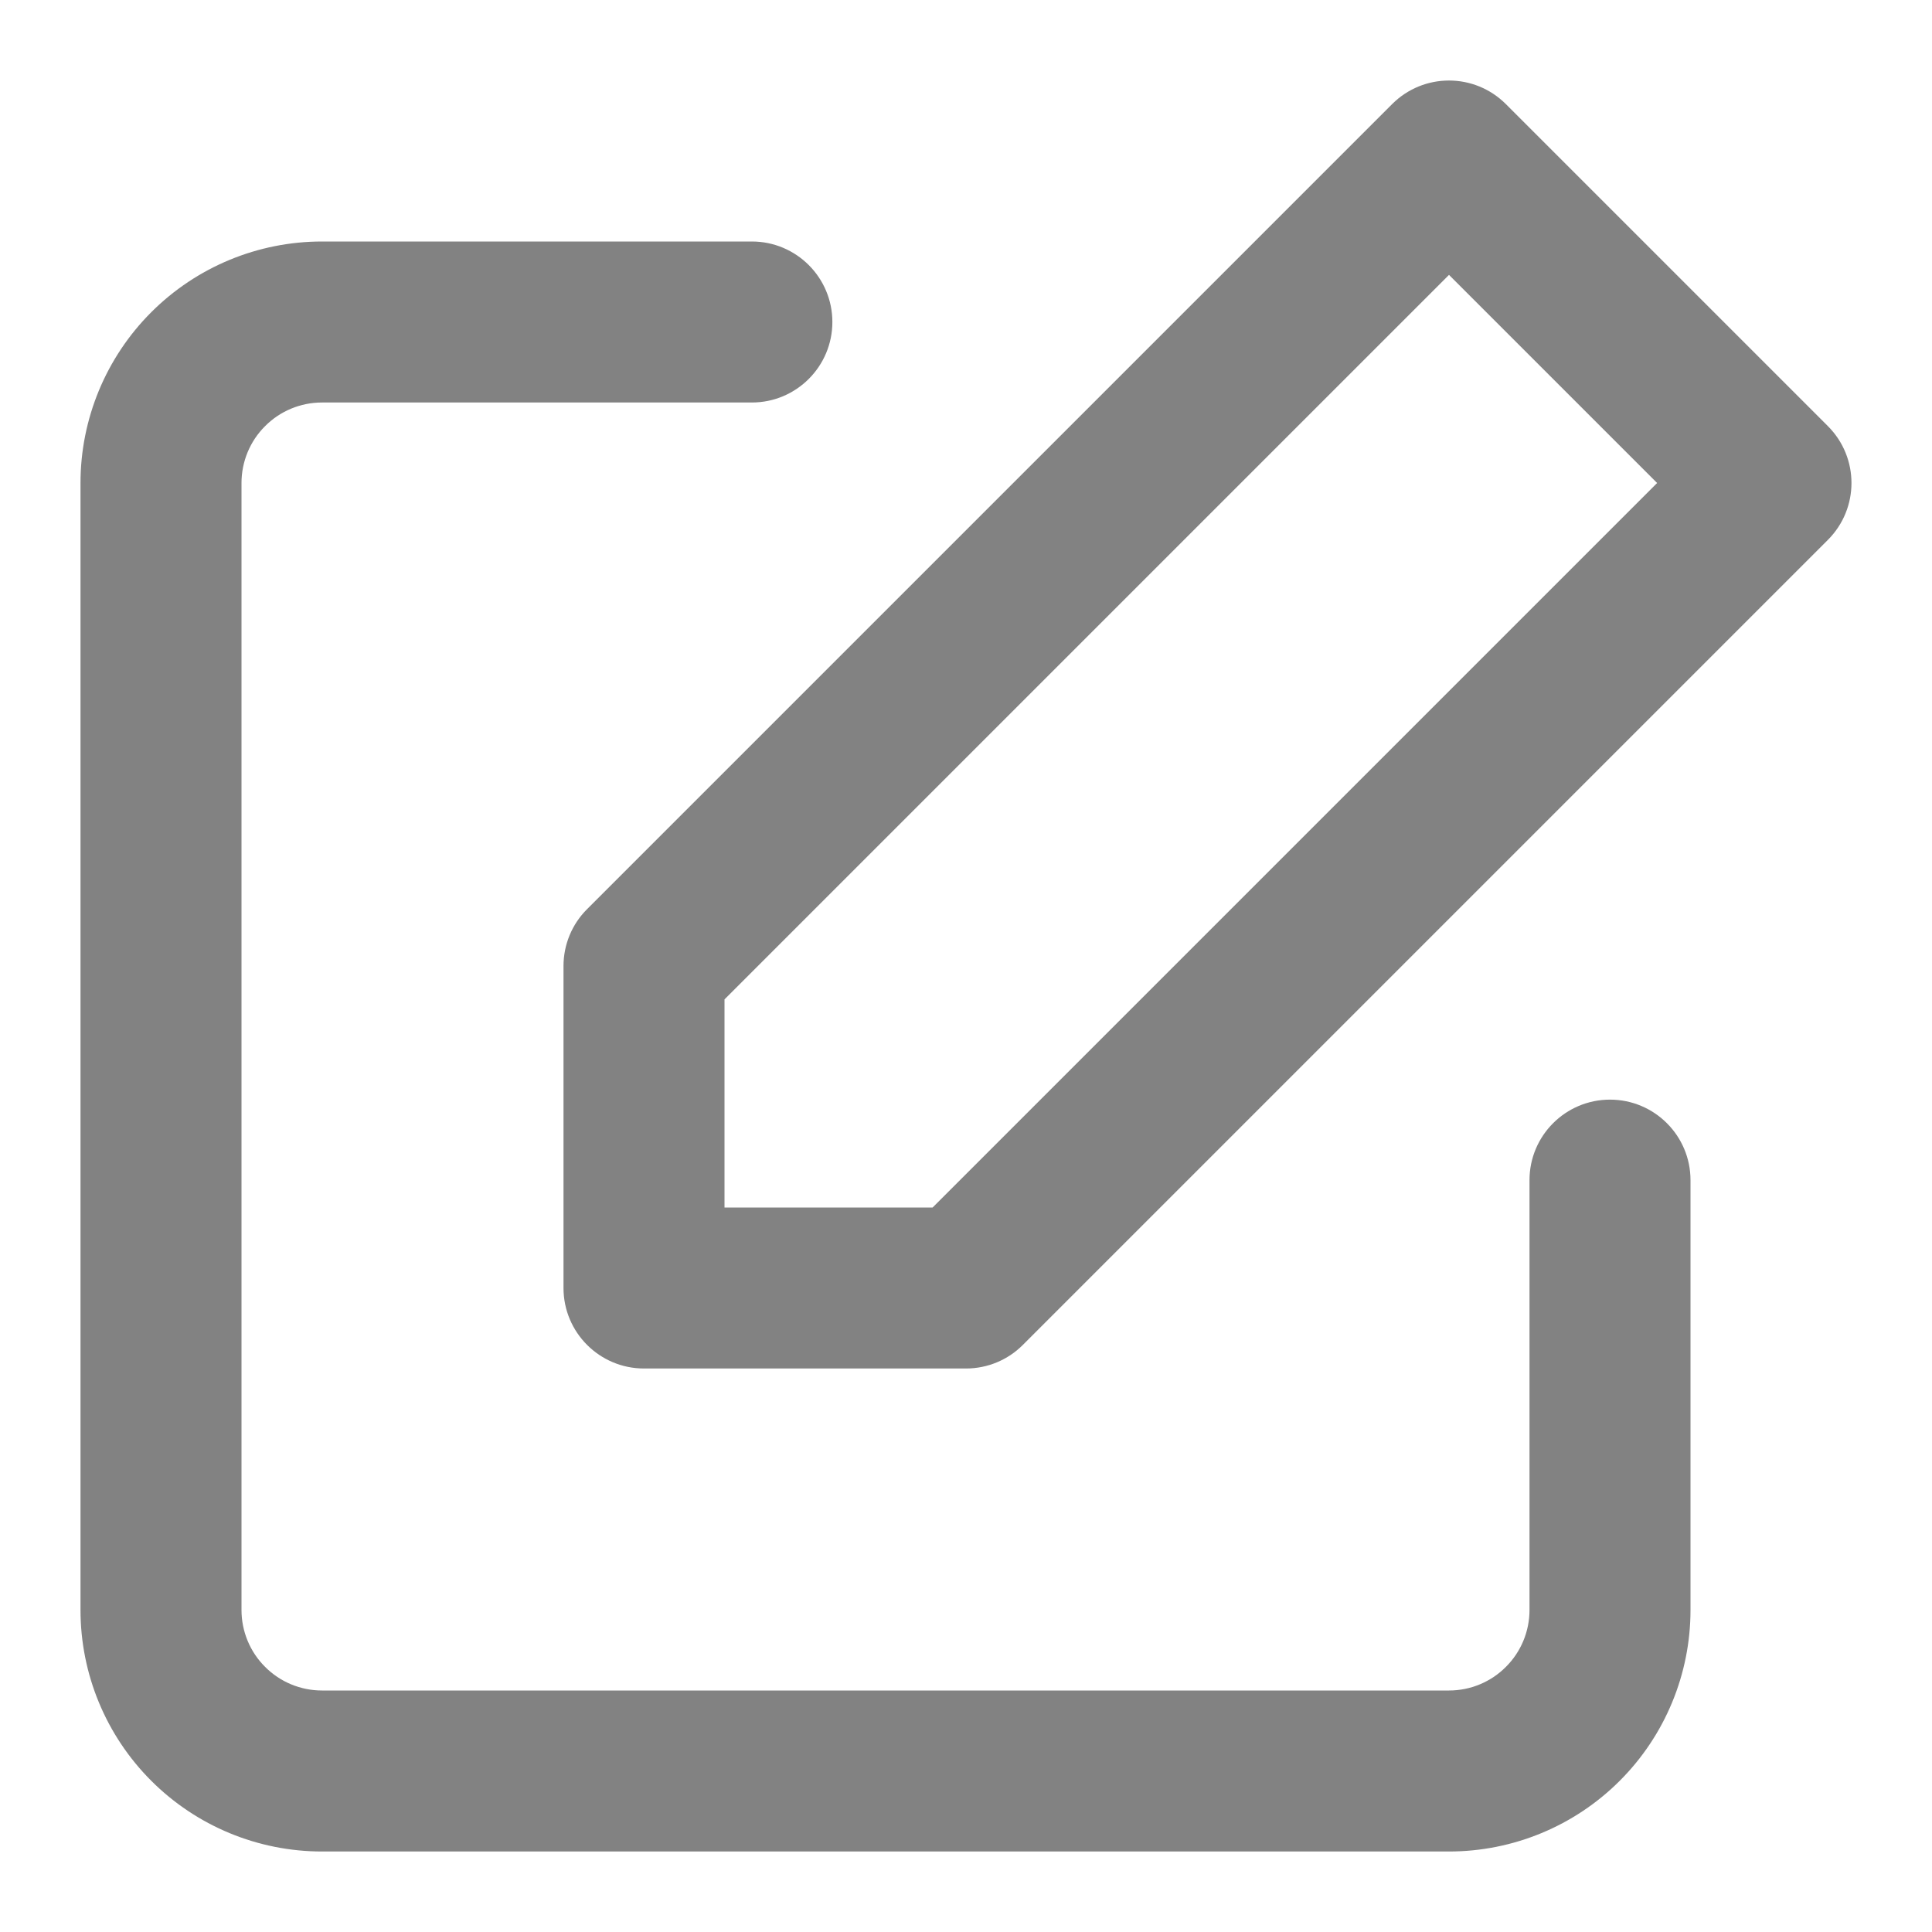
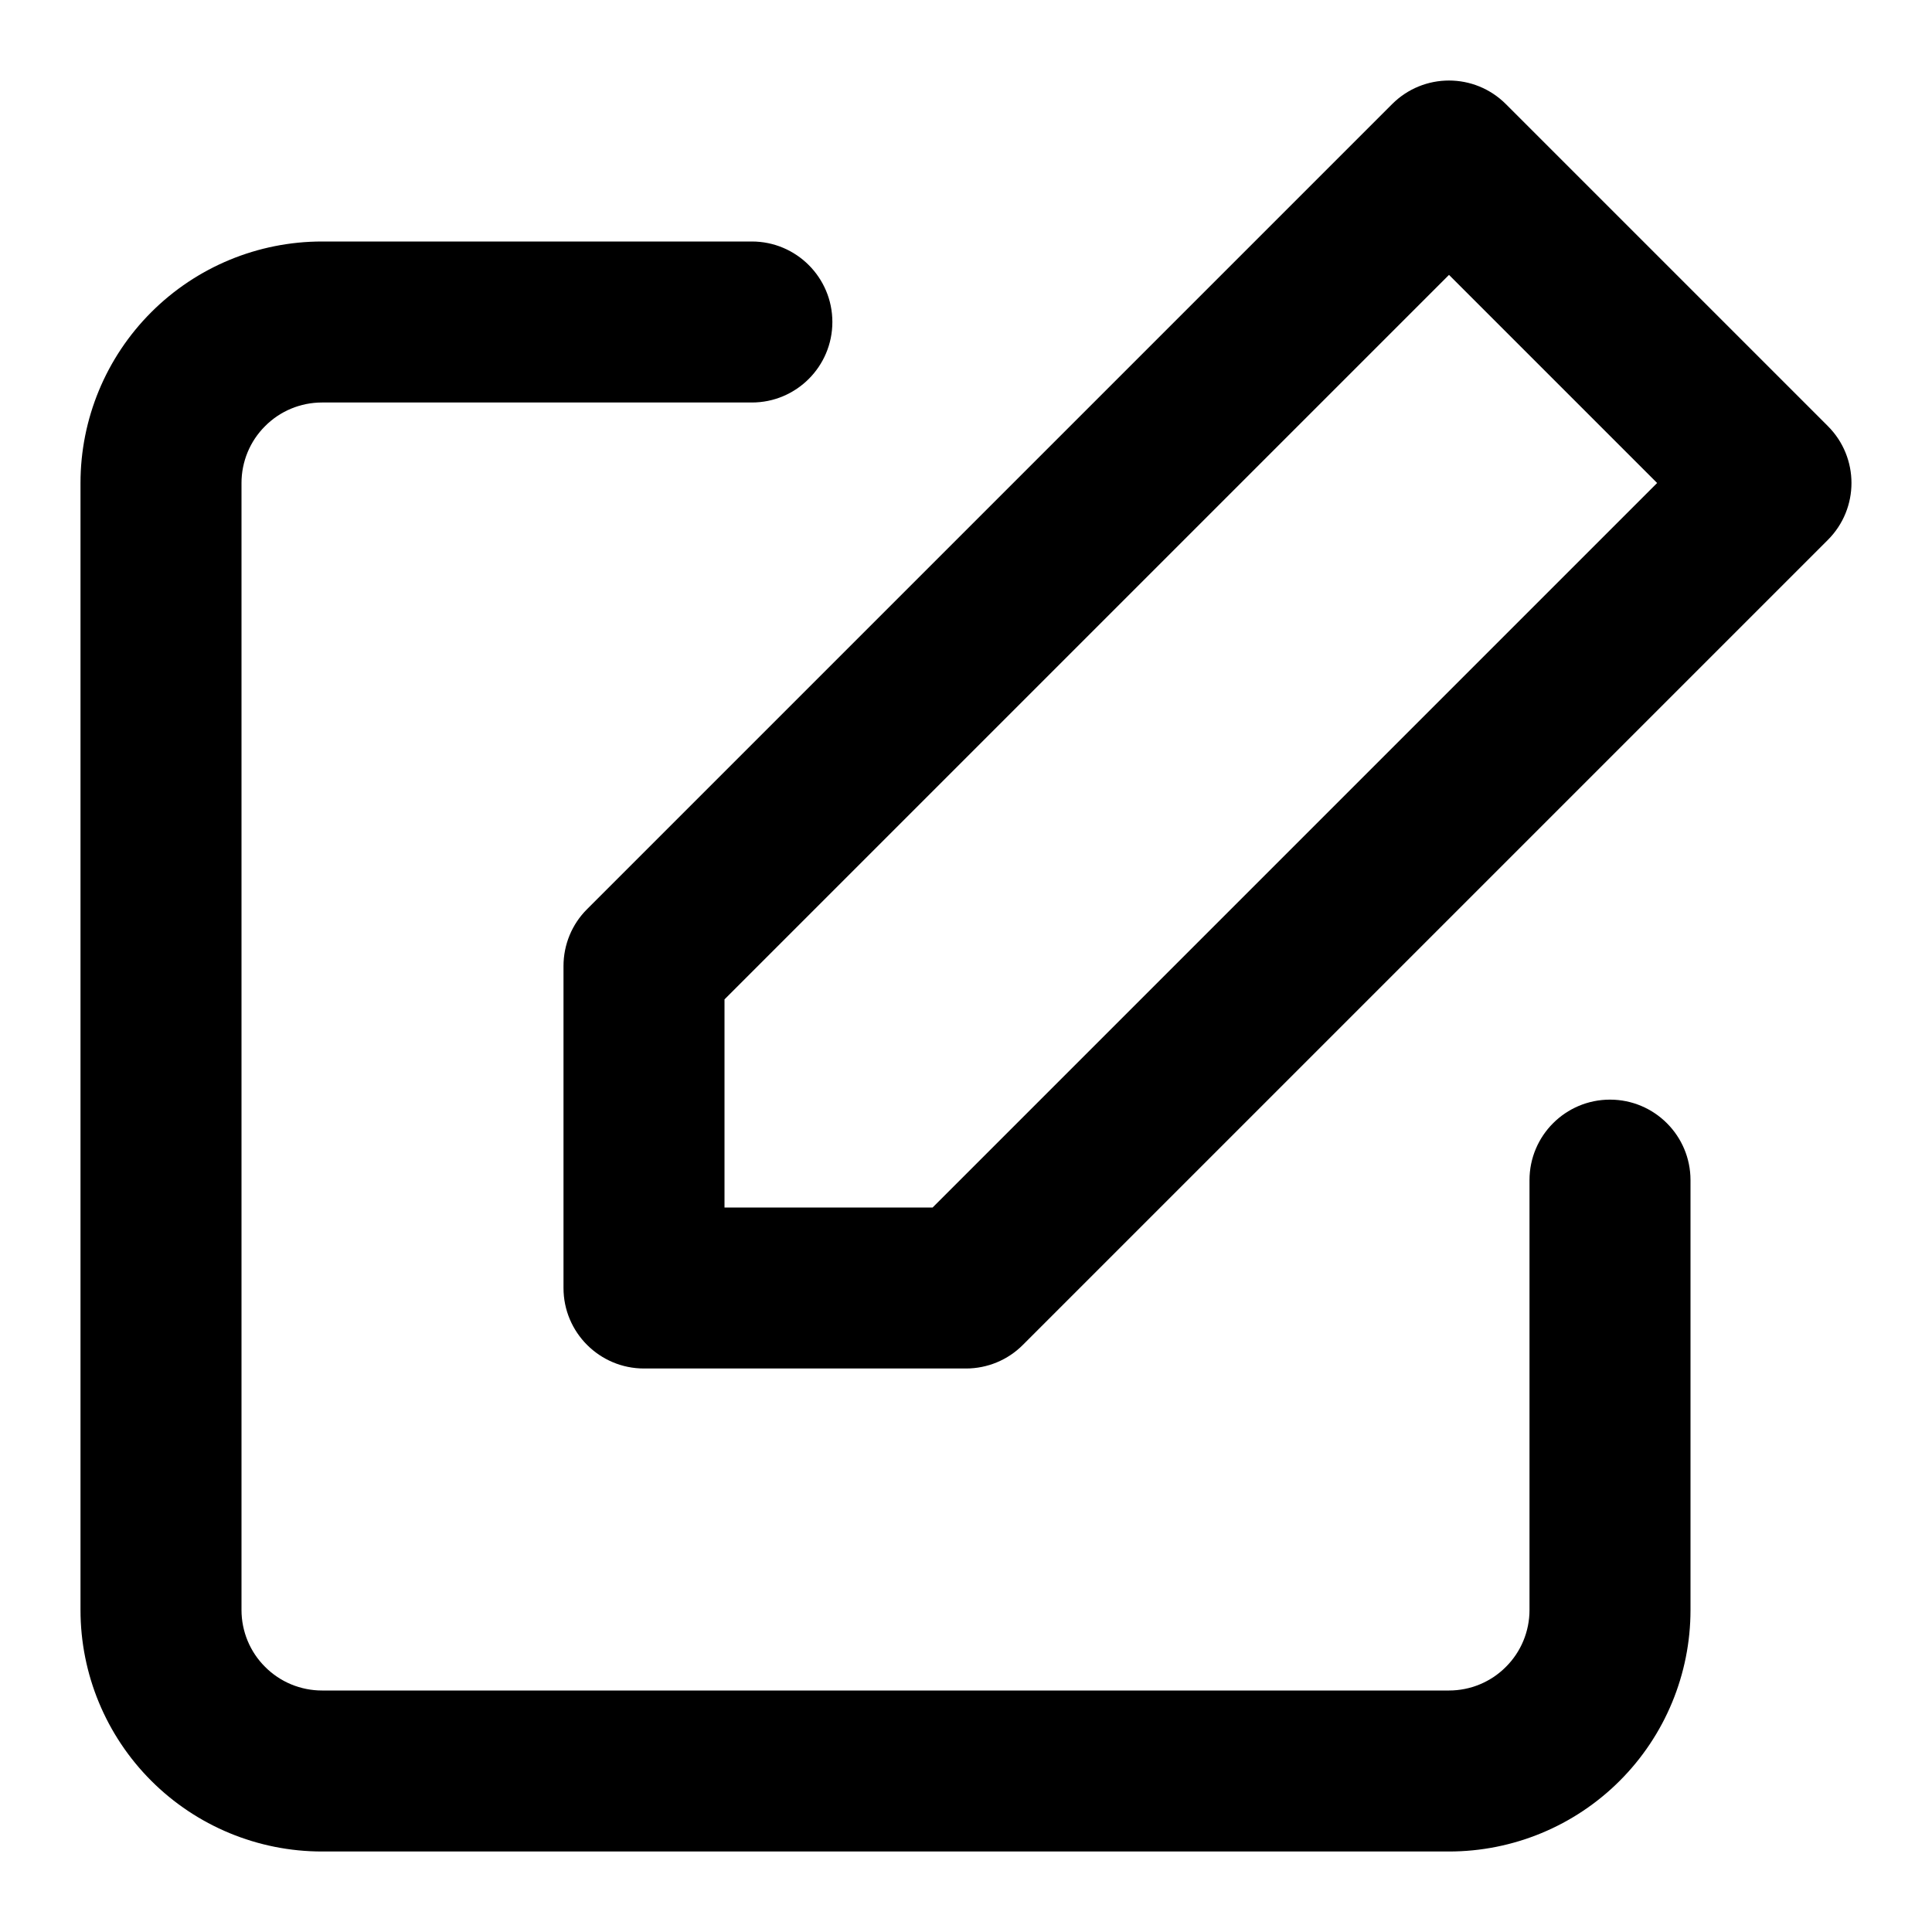
<svg xmlns="http://www.w3.org/2000/svg" preserveAspectRatio="xMidYMid" viewBox="0 0 18 18" fill="none">
-   <path fill-rule="evenodd" clip-rule="evenodd" d="M3 3.75C2.801 3.75 2.61 3.829 2.47 3.97C2.329 4.11 2.25 4.301 2.25 4.5V15C2.25 15.199 2.329 15.39 2.47 15.53C2.61 15.671 2.801 15.75 3 15.75H13.5C13.699 15.75 13.89 15.671 14.03 15.53C14.171 15.39 14.25 15.199 14.25 15V10.995C14.25 10.581 14.586 10.245 15 10.245C15.414 10.245 15.75 10.581 15.75 10.995V15C15.75 15.597 15.513 16.169 15.091 16.591C14.669 17.013 14.097 17.25 13.5 17.25H3C2.403 17.25 1.831 17.013 1.409 16.591C0.987 16.169 0.75 15.597 0.75 15V4.5C0.75 3.903 0.987 3.331 1.409 2.909C1.831 2.487 2.403 2.25 3 2.25H7.005C7.419 2.25 7.755 2.586 7.755 3C7.755 3.414 7.419 3.75 7.005 3.75H3Z" fill="#828282" />
-   <path fill-rule="evenodd" clip-rule="evenodd" d="M12.97 0.97C13.263 0.677 13.737 0.677 14.03 0.97L17.03 3.97C17.323 4.263 17.323 4.737 17.03 5.03L9.53 12.53C9.39 12.671 9.199 12.75 9 12.75H6C5.586 12.75 5.25 12.414 5.25 12V9C5.25 8.801 5.329 8.61 5.47 8.47L12.97 0.97ZM6.75 9.311V11.25H8.689L15.439 4.5L13.5 2.561L6.75 9.311Z" fill="#828282" />
+   <path fill-rule="evenodd" clip-rule="evenodd" d="M3 3.75C2.801 3.75 2.61 3.829 2.47 3.97C2.329 4.11 2.25 4.301 2.25 4.5V15C2.25 15.199 2.329 15.39 2.47 15.53C2.61 15.671 2.801 15.75 3 15.75H13.5C13.699 15.75 13.89 15.671 14.03 15.53C14.171 15.39 14.25 15.199 14.25 15V10.995C14.25 10.581 14.586 10.245 15 10.245C15.414 10.245 15.75 10.581 15.75 10.995V15C15.75 15.597 15.513 16.169 15.091 16.591C14.669 17.013 14.097 17.25 13.5 17.25H3C2.403 17.25 1.831 17.013 1.409 16.591C0.987 16.169 0.75 15.597 0.75 15V4.5C0.75 3.903 0.987 3.331 1.409 2.909C1.831 2.487 2.403 2.25 3 2.25H7.005C7.419 2.25 7.755 2.586 7.755 3C7.755 3.414 7.419 3.75 7.005 3.75H3Z" fill="currentColor" />
+   <path fill-rule="evenodd" clip-rule="evenodd" d="M12.97 0.97C13.263 0.677 13.737 0.677 14.03 0.97L17.03 3.97C17.323 4.263 17.323 4.737 17.03 5.03L9.53 12.53C9.39 12.671 9.199 12.75 9 12.75H6C5.586 12.75 5.25 12.414 5.25 12V9C5.25 8.801 5.329 8.61 5.47 8.47L12.97 0.97ZM6.75 9.311V11.25H8.689L15.439 4.5L13.5 2.561L6.75 9.311Z" fill="currentColor" />
</svg>
